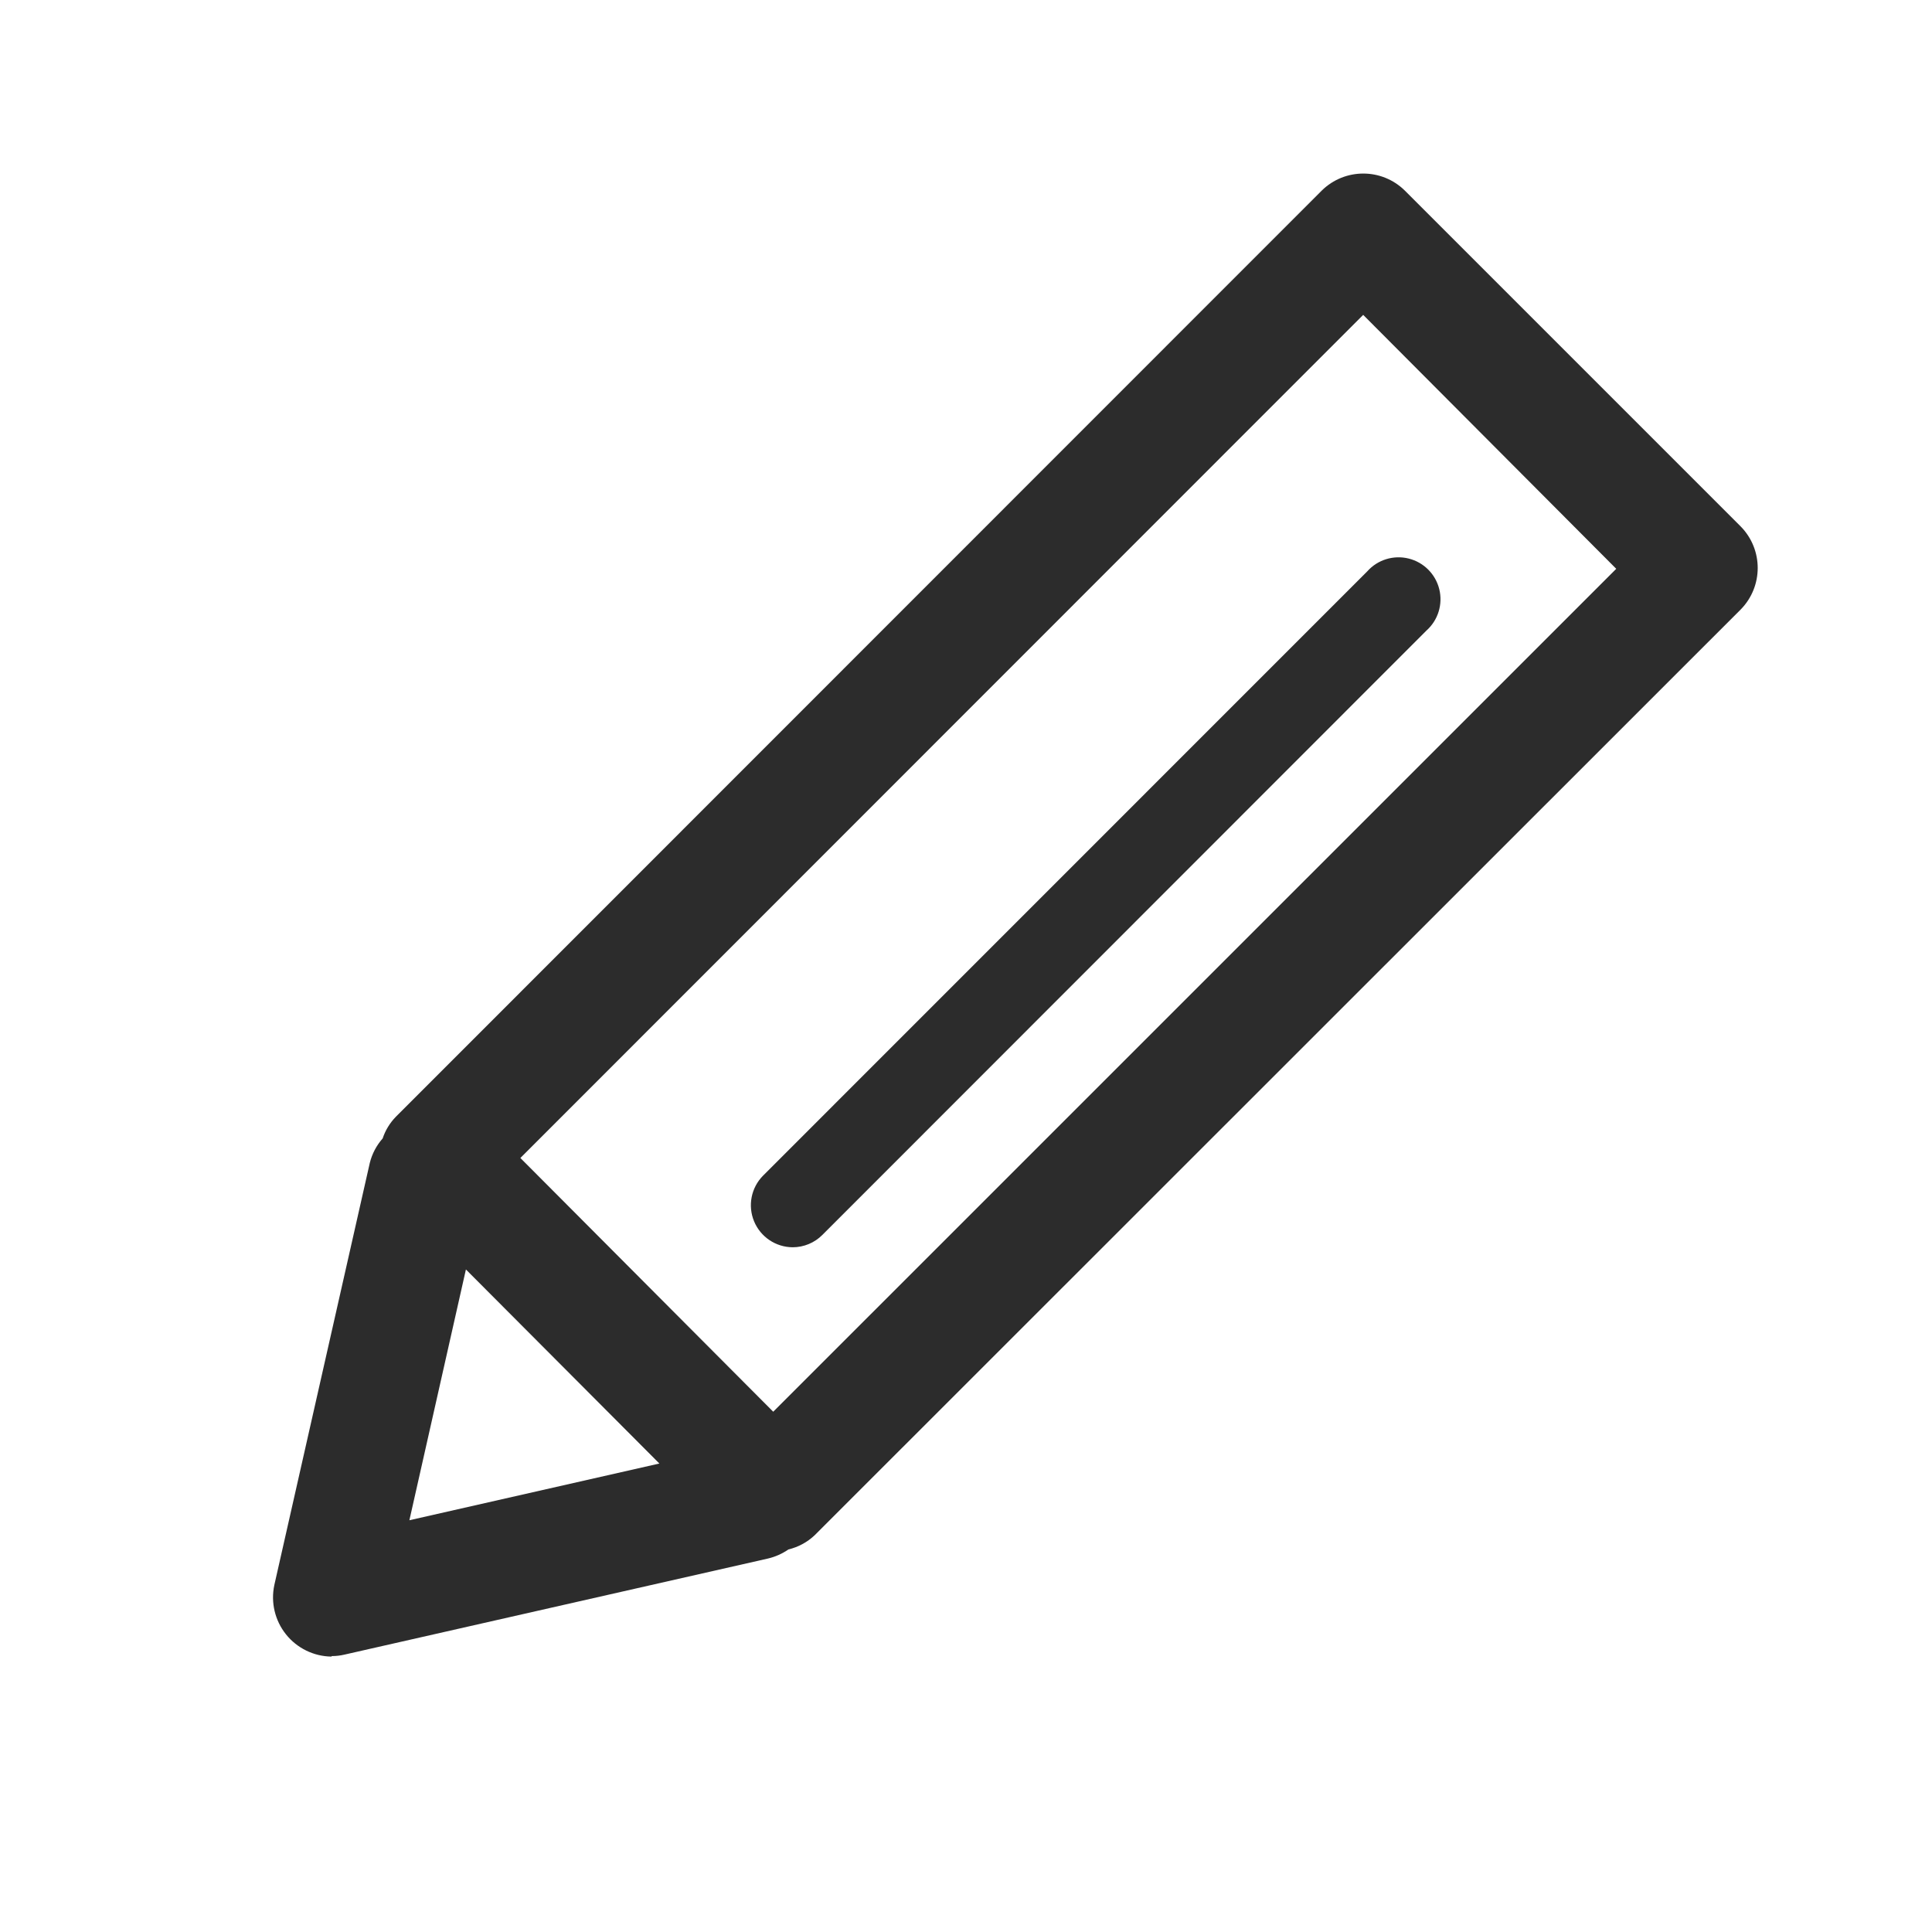
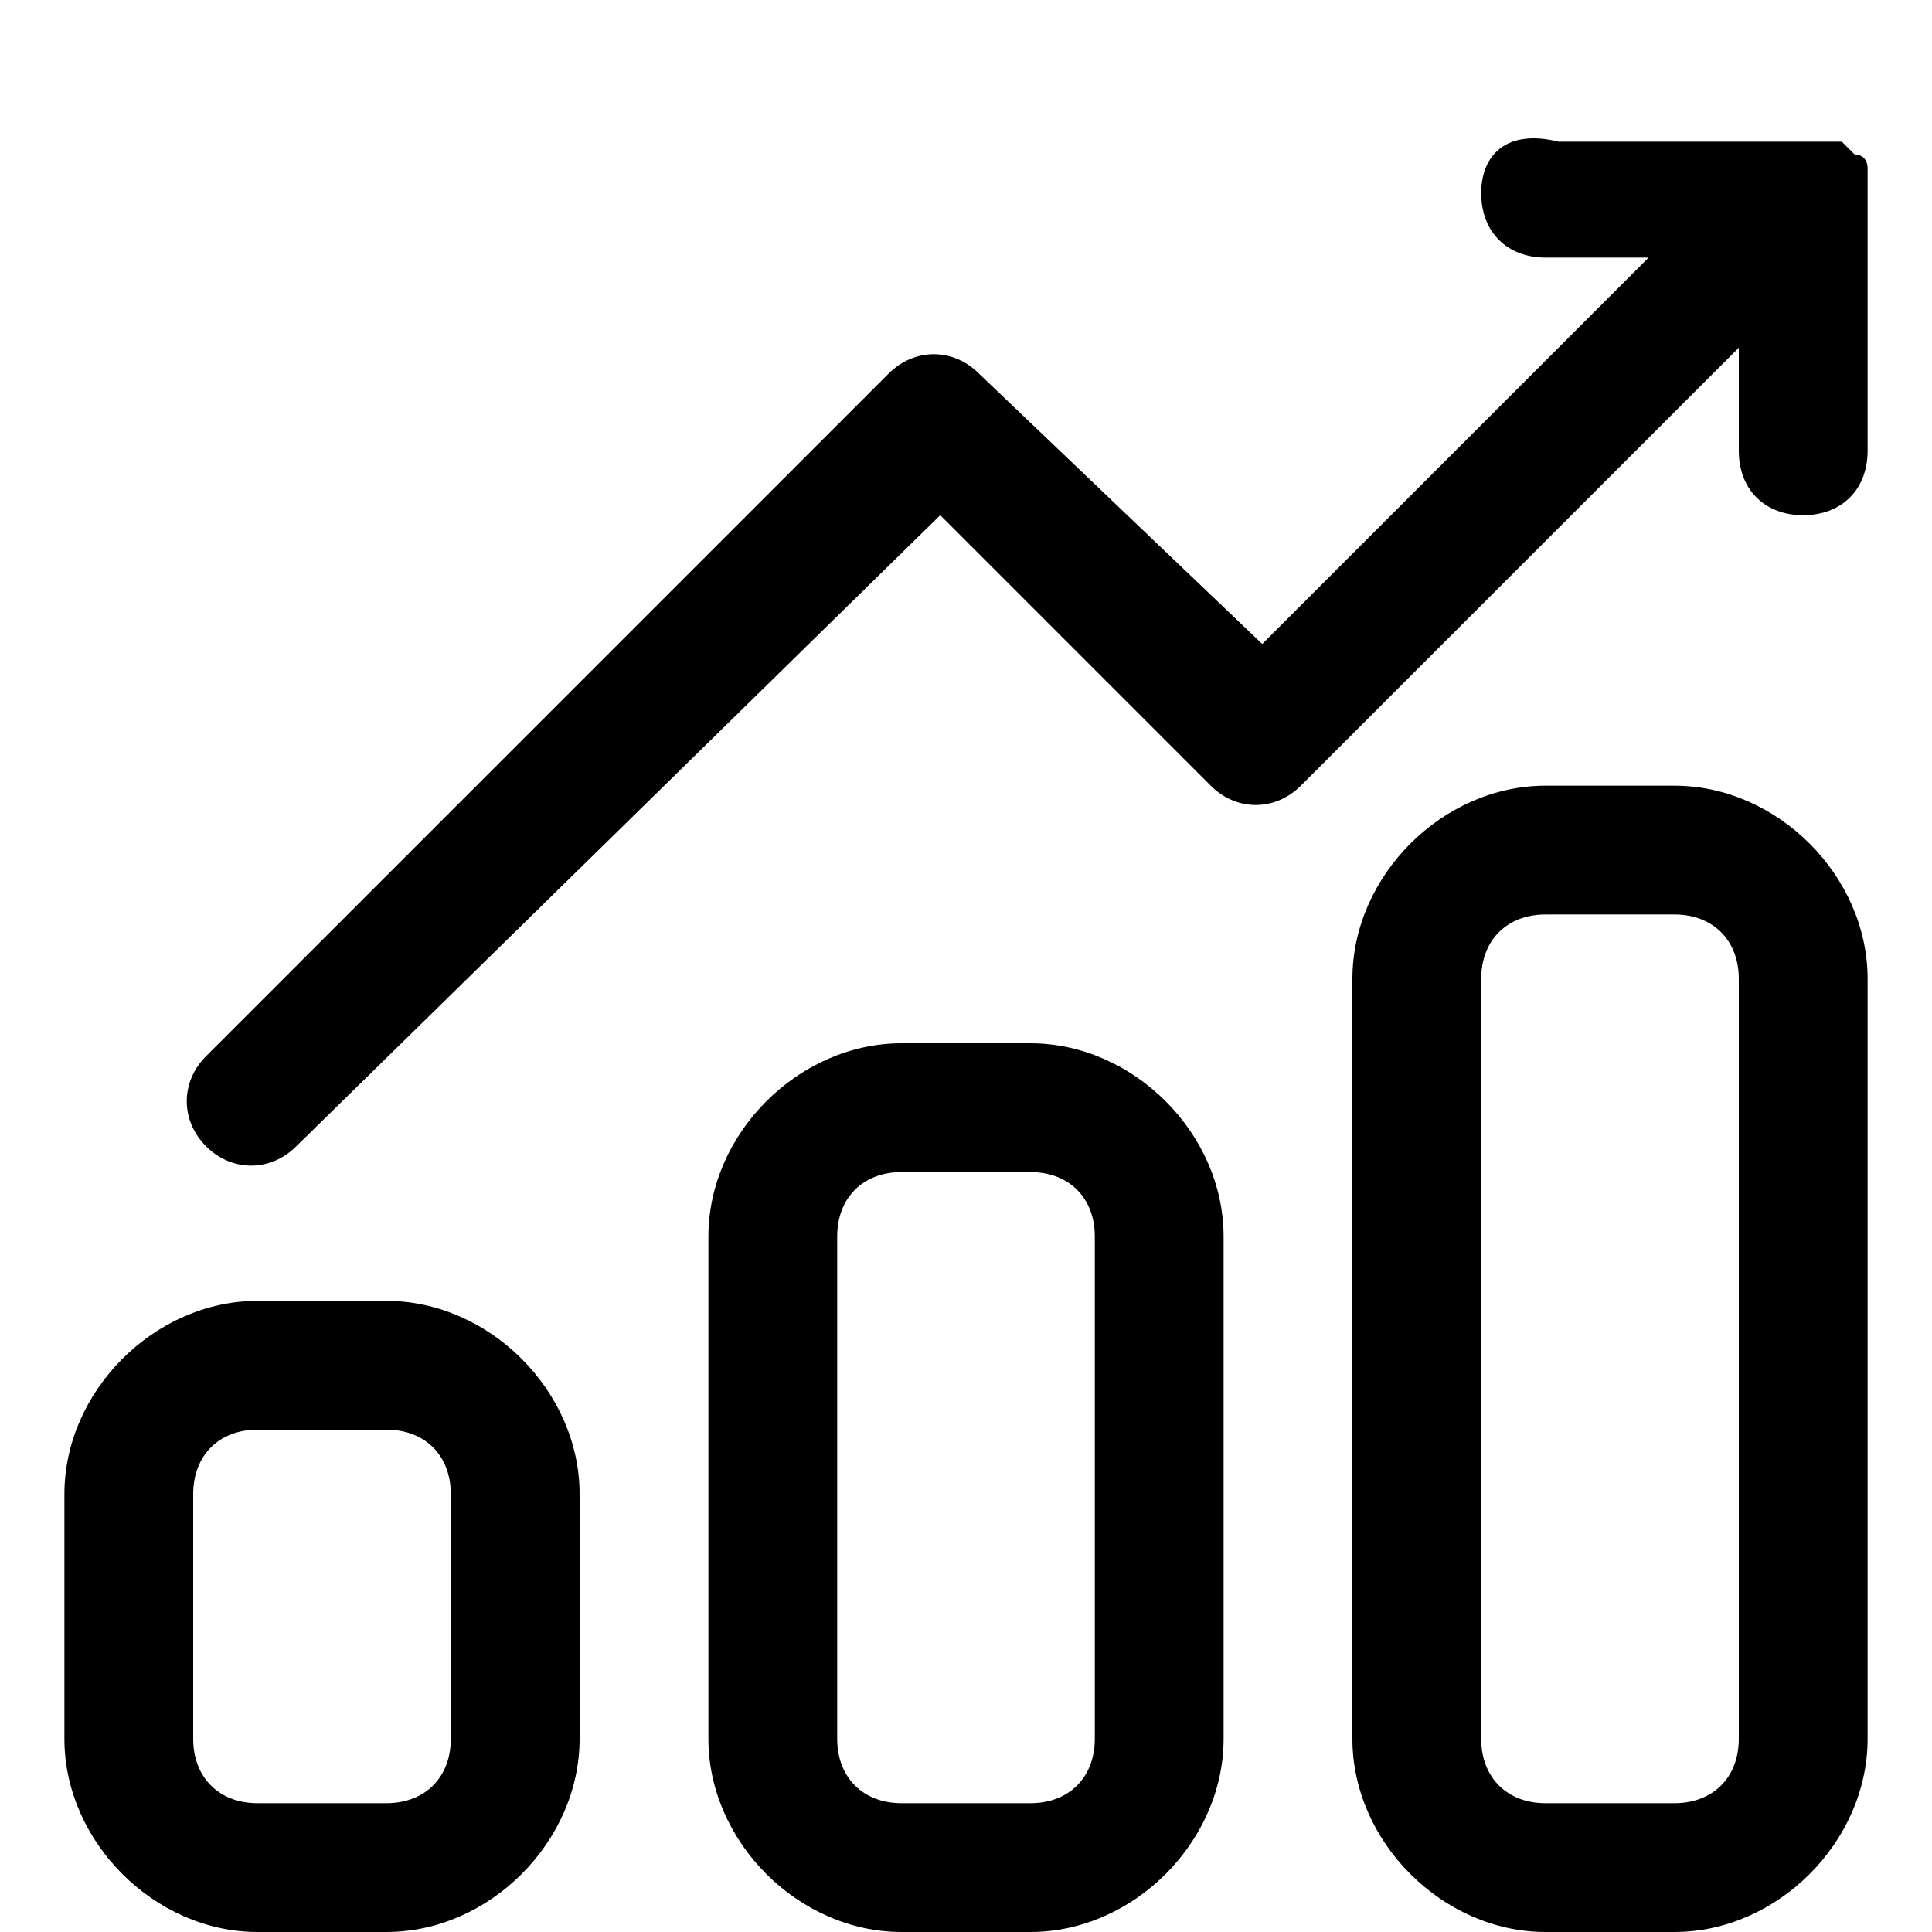
- <svg xmlns="http://www.w3.org/2000/svg" t="1631613821205" class="icon" viewBox="0 0 1024 1024" version="1.1" p-id="35719" width="200" height="200">
+ <svg xmlns="http://www.w3.org/2000/svg" t="1631613842764" class="icon" viewBox="0 0 1024 1024" version="1.1" p-id="36767" width="200" height="200">
  <defs>
    <style type="text/css" />
  </defs>
-   <path d="M175.675 878.026a31.374 31.374 0 0 1-30.276-37.91l50.616-223.798a30.798 30.798 0 0 1 6.798-12.915 30.014 30.014 0 0 1 6.954-11.451l490.788-490.945a31.374 31.374 0 0 1 44.028 0l178.045 178.045a31.374 31.374 0 0 1 0 43.975l-490.893 490.736a30.642 30.642 0 0 1-13.857 7.477 31.949 31.949 0 0 1-10.824 4.811L182.577 876.98a29.334 29.334 0 0 1-6.745 0.784z m41.309-72.264l132.501-30.066-102.539-102.853z m192.843-57.518l446.813-446.76L722.517 166.89l-446.708 446.865z" fill="#2c2c2c" p-id="35720" />
-   <path d="M420.128 661.077a22.275 22.275 0 0 1-15.687-37.962L724.661 302.843a22.223 22.223 0 1 1 31.374 31.374l-320.168 320.325a22.223 22.223 0 0 1-15.739 6.536z" fill="#2c2c2c" p-id="35721" />
+   <path d="M989.867 102.4V88.747s0-6.827-6.827-6.827l-6.827-6.827H826.027c-27.307-6.826-40.96 6.827-40.96 27.307 0 20.48 13.653 34.133 34.133 34.133h54.613l-204.8 204.8-150.186-143.36c-13.654-13.653-34.134-13.653-47.787 0L109.227 559.787c-13.654 13.653-13.654 34.133 0 47.786 13.653 13.654 34.133 13.654 47.786 0l341.334-334.506 143.36 143.36c13.653 13.653 34.133 13.653 47.786 0L921.6 184.32v54.613c0 20.48 13.653 34.134 34.133 34.134s34.134-13.654 34.134-34.134V102.4zM921.6 921.6c0 20.48-13.653 34.133-34.133 34.133H819.2c-20.48 0-34.133-13.653-34.133-34.133V518.827c0-20.48 13.653-34.134 34.133-34.134h68.267c20.48 0 34.133 13.654 34.133 34.134V921.6z m-34.133-505.173H819.2c-54.613 0-102.4 47.786-102.4 102.4V921.6c0 54.613 47.787 102.4 102.4 102.4h68.267c54.613 0 102.4-47.787 102.4-102.4V518.827c0-54.614-47.787-102.4-102.4-102.4zM580.267 921.6c0 20.48-13.654 34.133-34.134 34.133h-68.266c-20.48 0-34.134-13.653-34.134-34.133V655.36c0-20.48 13.654-34.133 34.134-34.133h68.266c20.48 0 34.134 13.653 34.134 34.133V921.6z m-34.134-368.64h-68.266c-54.614 0-102.4 47.787-102.4 102.4V921.6c0 54.613 47.786 102.4 102.4 102.4h68.266c54.614 0 102.4-47.787 102.4-102.4V655.36c0-54.613-47.786-102.4-102.4-102.4z m-307.2 368.64c0 20.48-13.653 34.133-34.133 34.133h-68.267c-20.48 0-34.133-13.653-34.133-34.133V791.893c0-20.48 13.653-34.133 34.133-34.133H204.8c20.48 0 34.133 13.653 34.133 34.133V921.6zM204.8 689.493h-68.267c-54.613 0-102.4 47.787-102.4 102.4V921.6c0 54.613 47.787 102.4 102.4 102.4H204.8c54.613 0 102.4-47.787 102.4-102.4V791.893c0-54.613-47.787-102.4-102.4-102.4z" p-id="36768" />
</svg>
